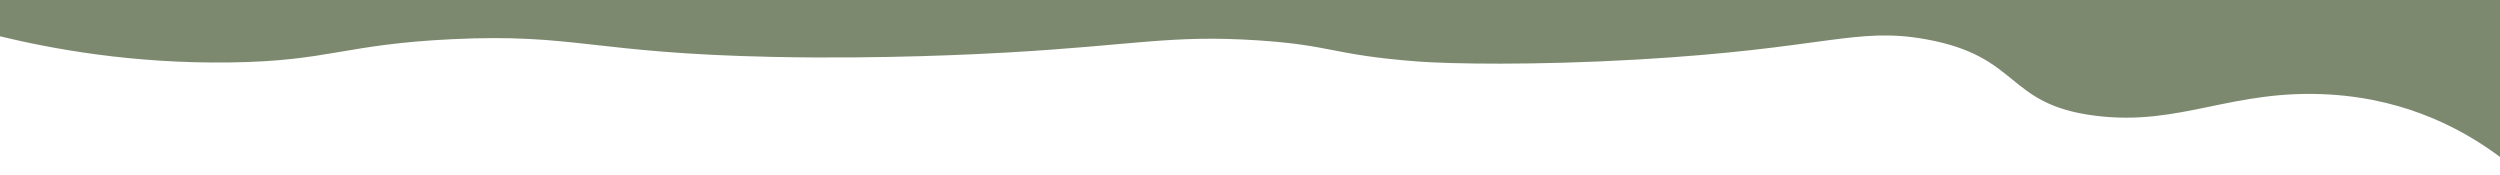
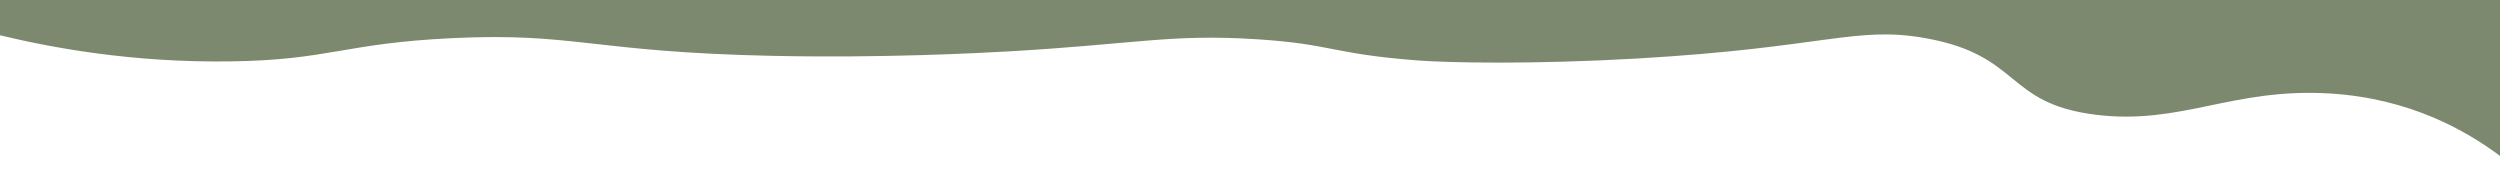
<svg xmlns="http://www.w3.org/2000/svg" id="e" width="1920" height="134.25" viewBox="0 0 1920 134.25">
  <defs>
    <style>.f{fill:#7c896f;stroke-width:0px;}</style>
  </defs>
-   <path class="f" d="m1920,120.54c-25.81-19.24-68.79-44.11-130.32-47.92-75.36-4.66-114.72,24.63-180.71,16.23-69.29-8.82-56.5-45.47-129.88-58.69-54.06-9.74-76.97,7.26-221.93,15.59-79.8,4.59-144.67,3.27-167.72,1.52-67.04-5.09-65.76-12.57-124.16-16.32-66.08-4.25-92.67,3.71-191.45,9.36-21.57,1.23-95.64,5.17-180.08,3.4-139.59-2.91-151.83-18.13-246.42-13.62-83.56,3.99-94.33,16.84-170.6,17.87C101.23,48.99,39.3,37.37,0,27.88V0c640,0,1280,0,1920,0v120.54Z" />
+   <path class="f" d="m1920,119.74c-25.81-19.24-68.79-44.11-130.32-47.92-75.36-4.66-114.72,24.63-180.71,16.23-69.29-8.82-56.5-45.47-129.88-58.69-54.06-9.74-76.97,7.26-221.93,15.59-79.8,4.59-144.67,3.27-167.72,1.52-67.04-5.09-65.76-12.57-124.16-16.32-66.08-4.25-92.67,3.71-191.45,9.36-21.57,1.23-95.64,5.17-180.08,3.4-139.59-2.91-151.83-18.13-246.42-13.62-83.56,3.99-94.33,16.84-170.6,17.87C101.23,48.19,39.3,36.57,0,27.08V-.8c640,0,1280,0,1920,0v120.54Z" />
</svg>
